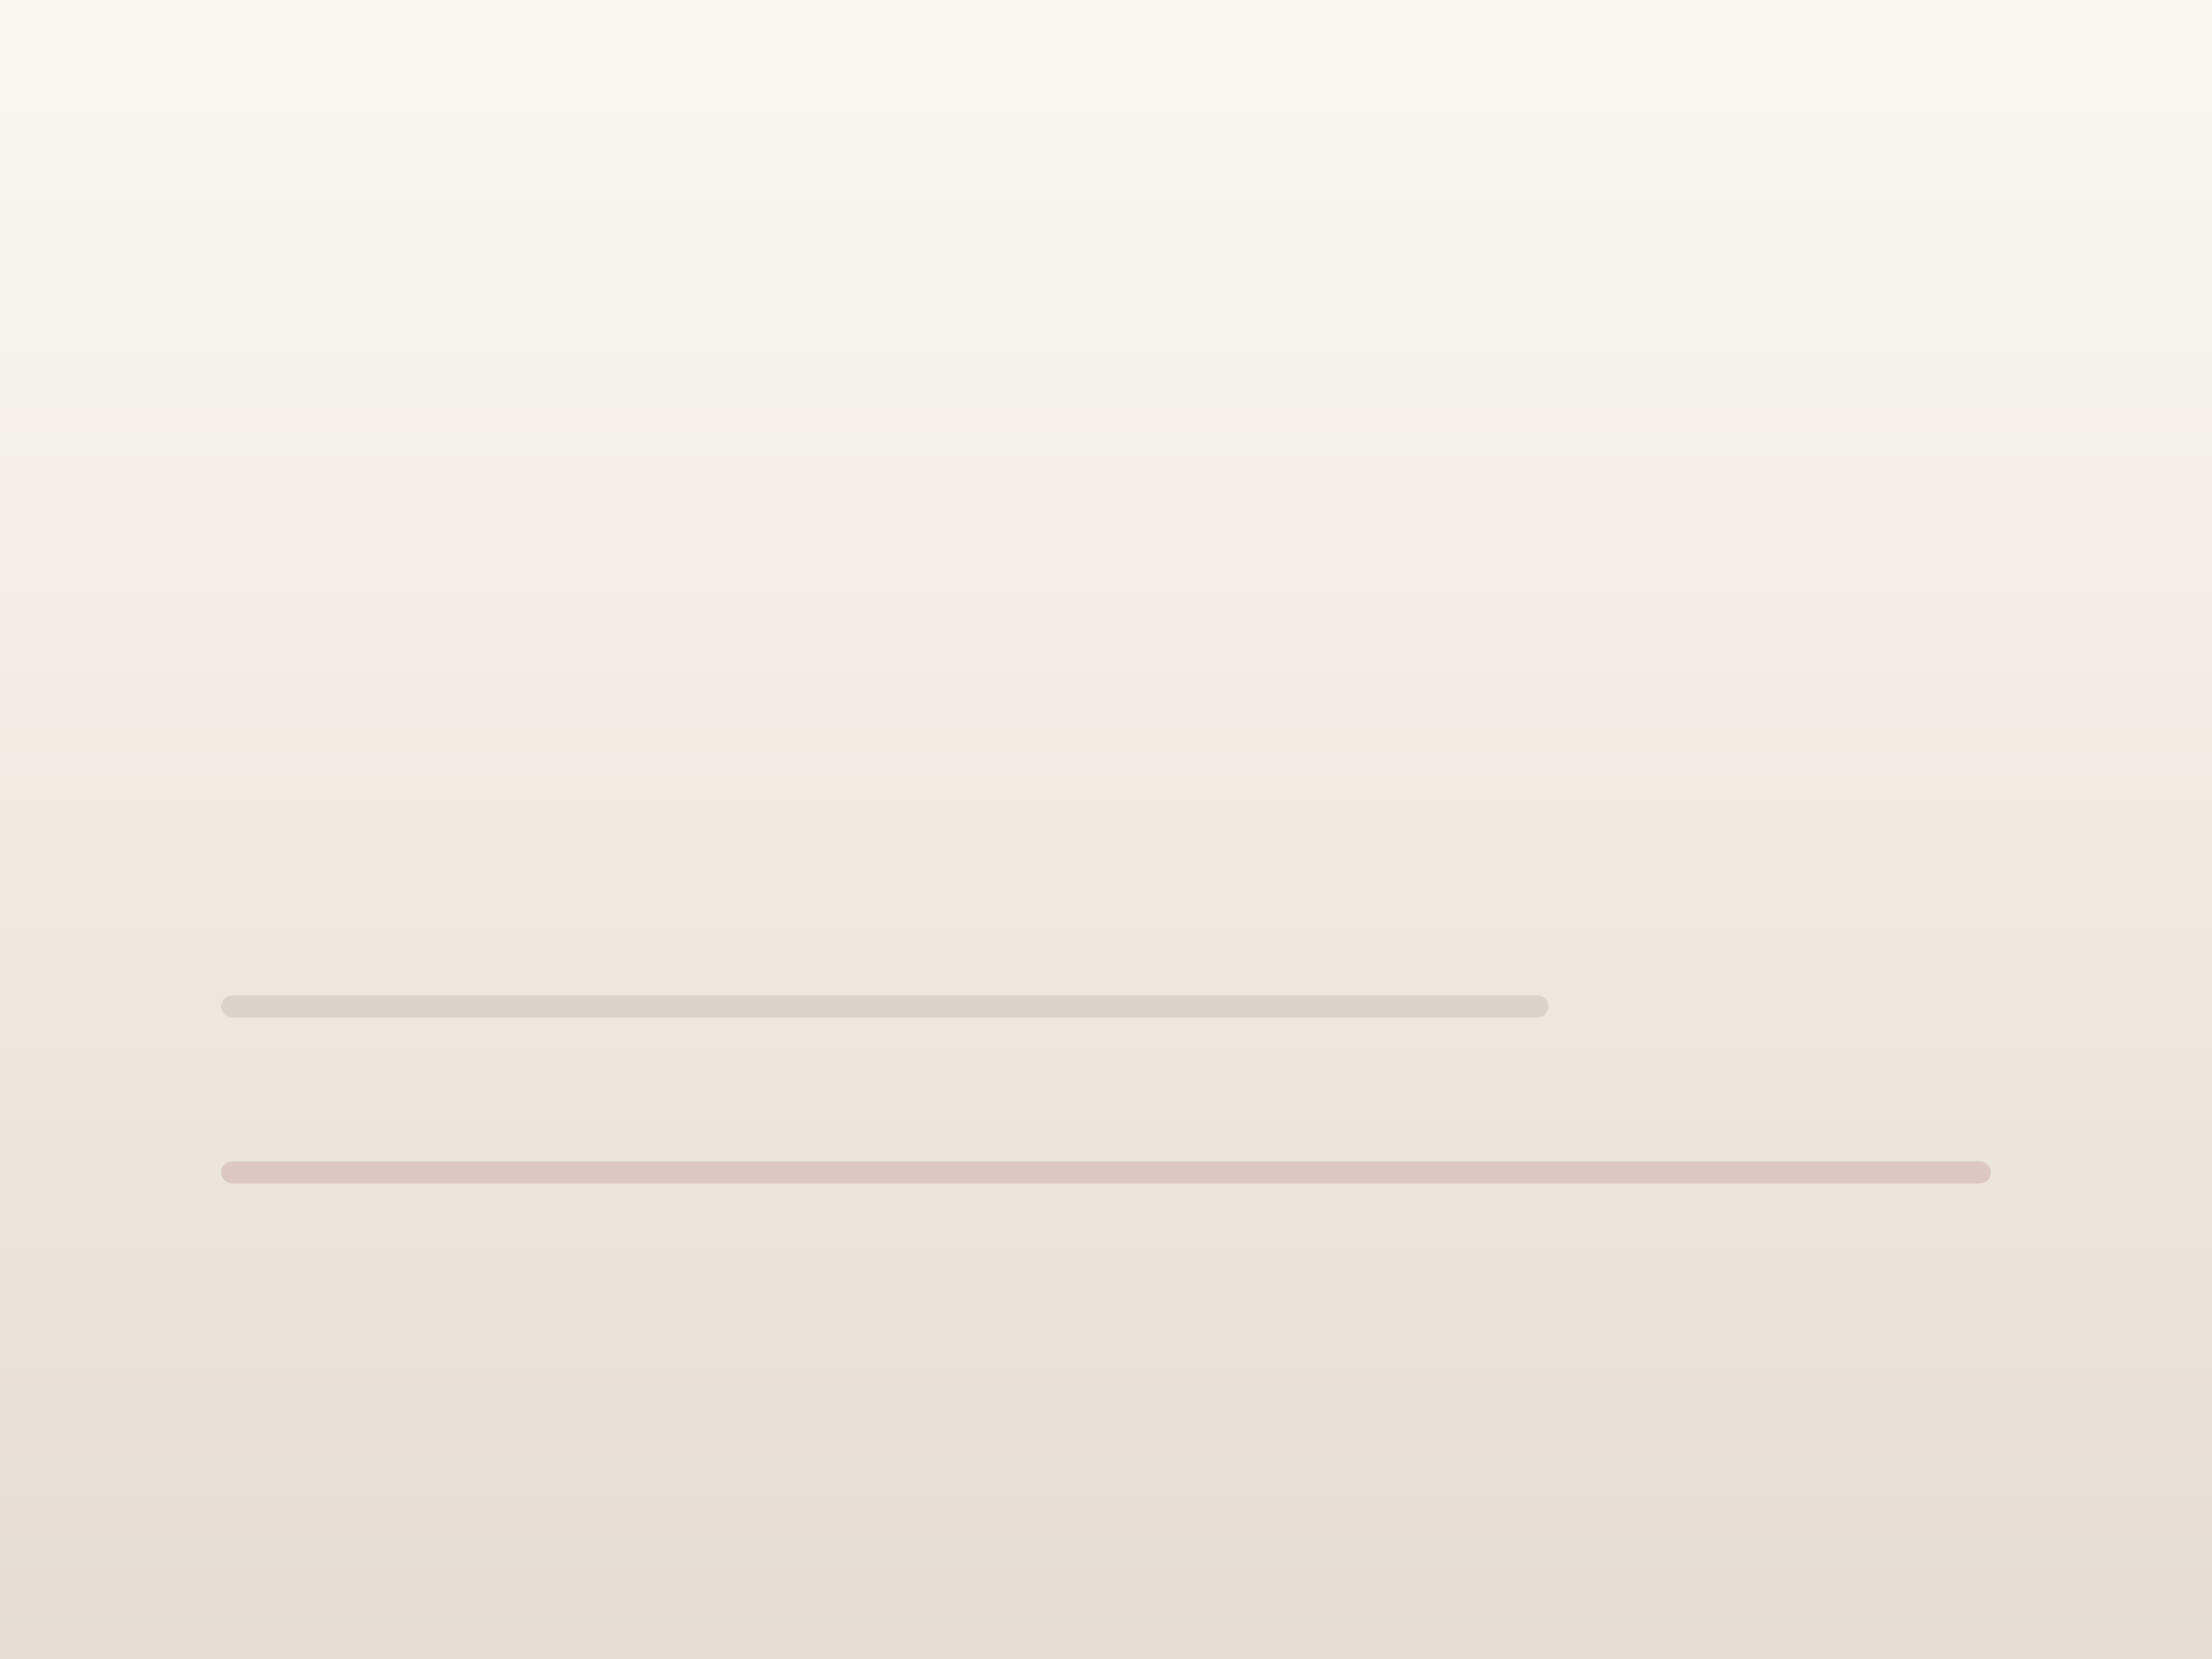
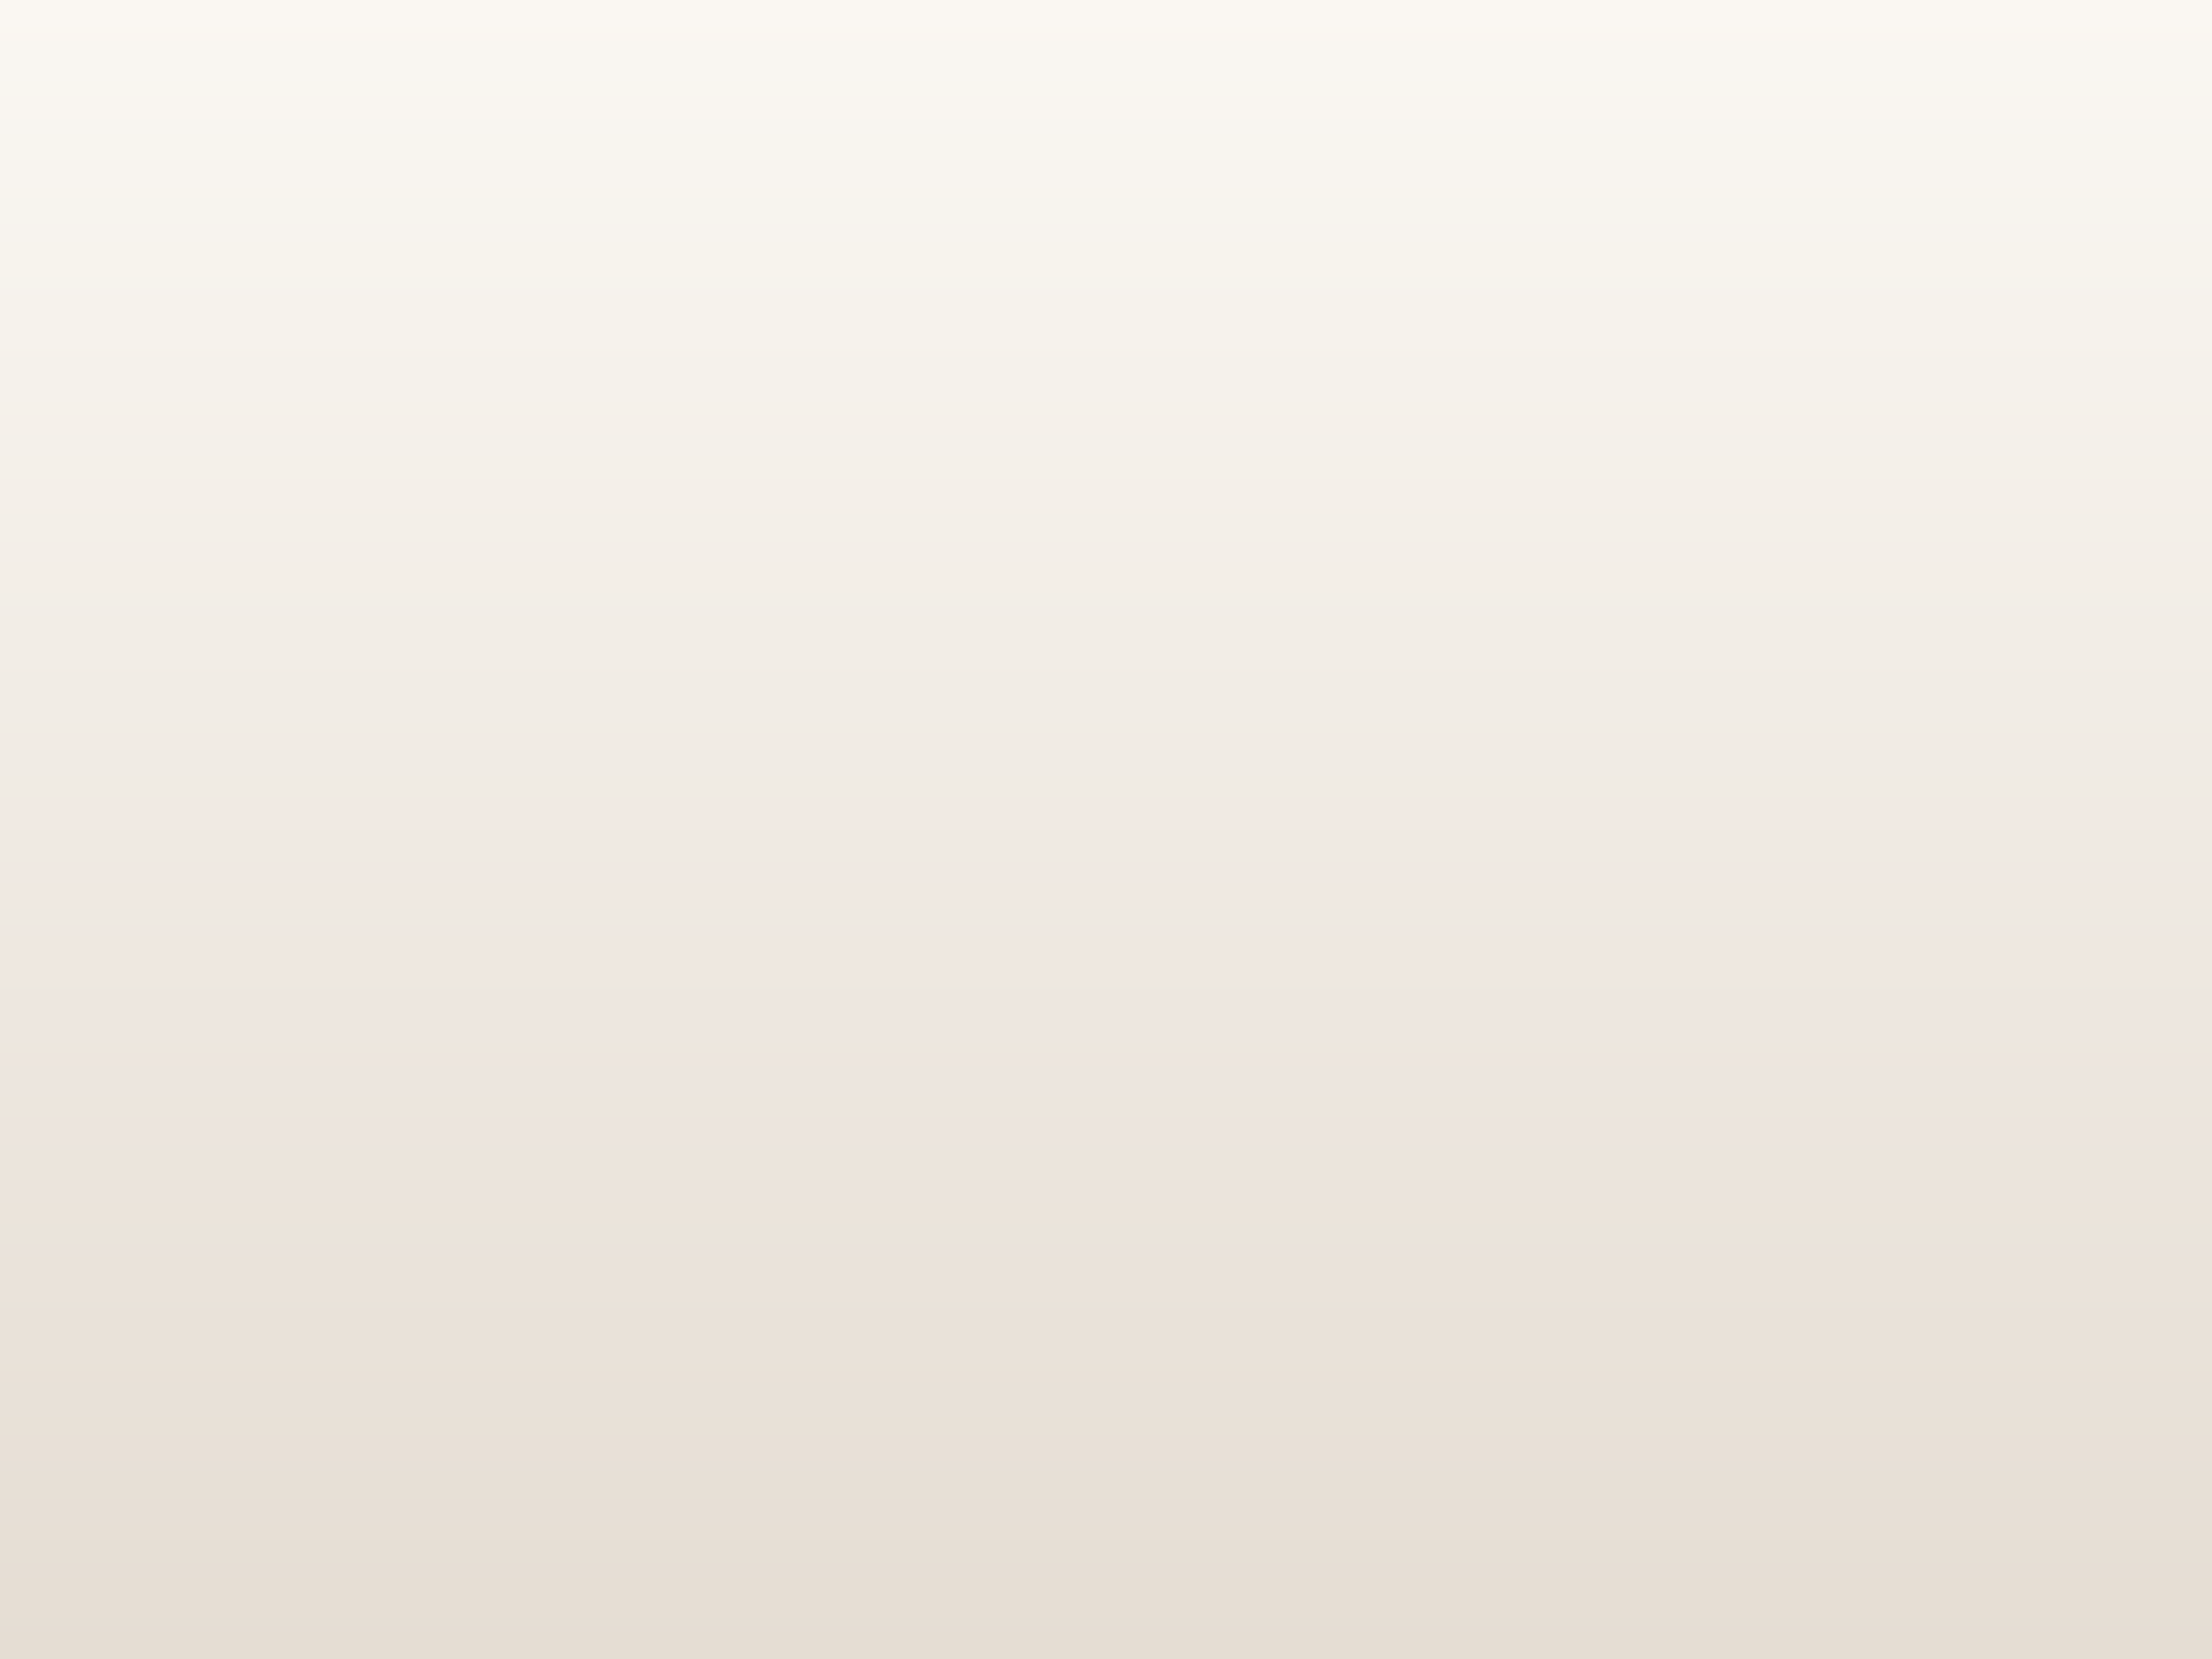
<svg xmlns="http://www.w3.org/2000/svg" width="800" height="600" viewBox="0 0 800 600">
  <defs>
    <linearGradient id="g" x1="0%" y1="0%" x2="0%" y2="100%">
      <stop offset="0%" stop-color="#FAF7F2" />
      <stop offset="100%" stop-color="#E5DDD3" />
    </linearGradient>
  </defs>
  <rect width="800" height="600" fill="url(#g)" />
-   <rect x="80" y="420" width="640" height="8" rx="4" fill="rgba(183,110,121,0.25)" />
-   <rect x="80" y="360" width="480" height="8" rx="4" fill="rgba(140,130,121,0.2)" />
</svg>
